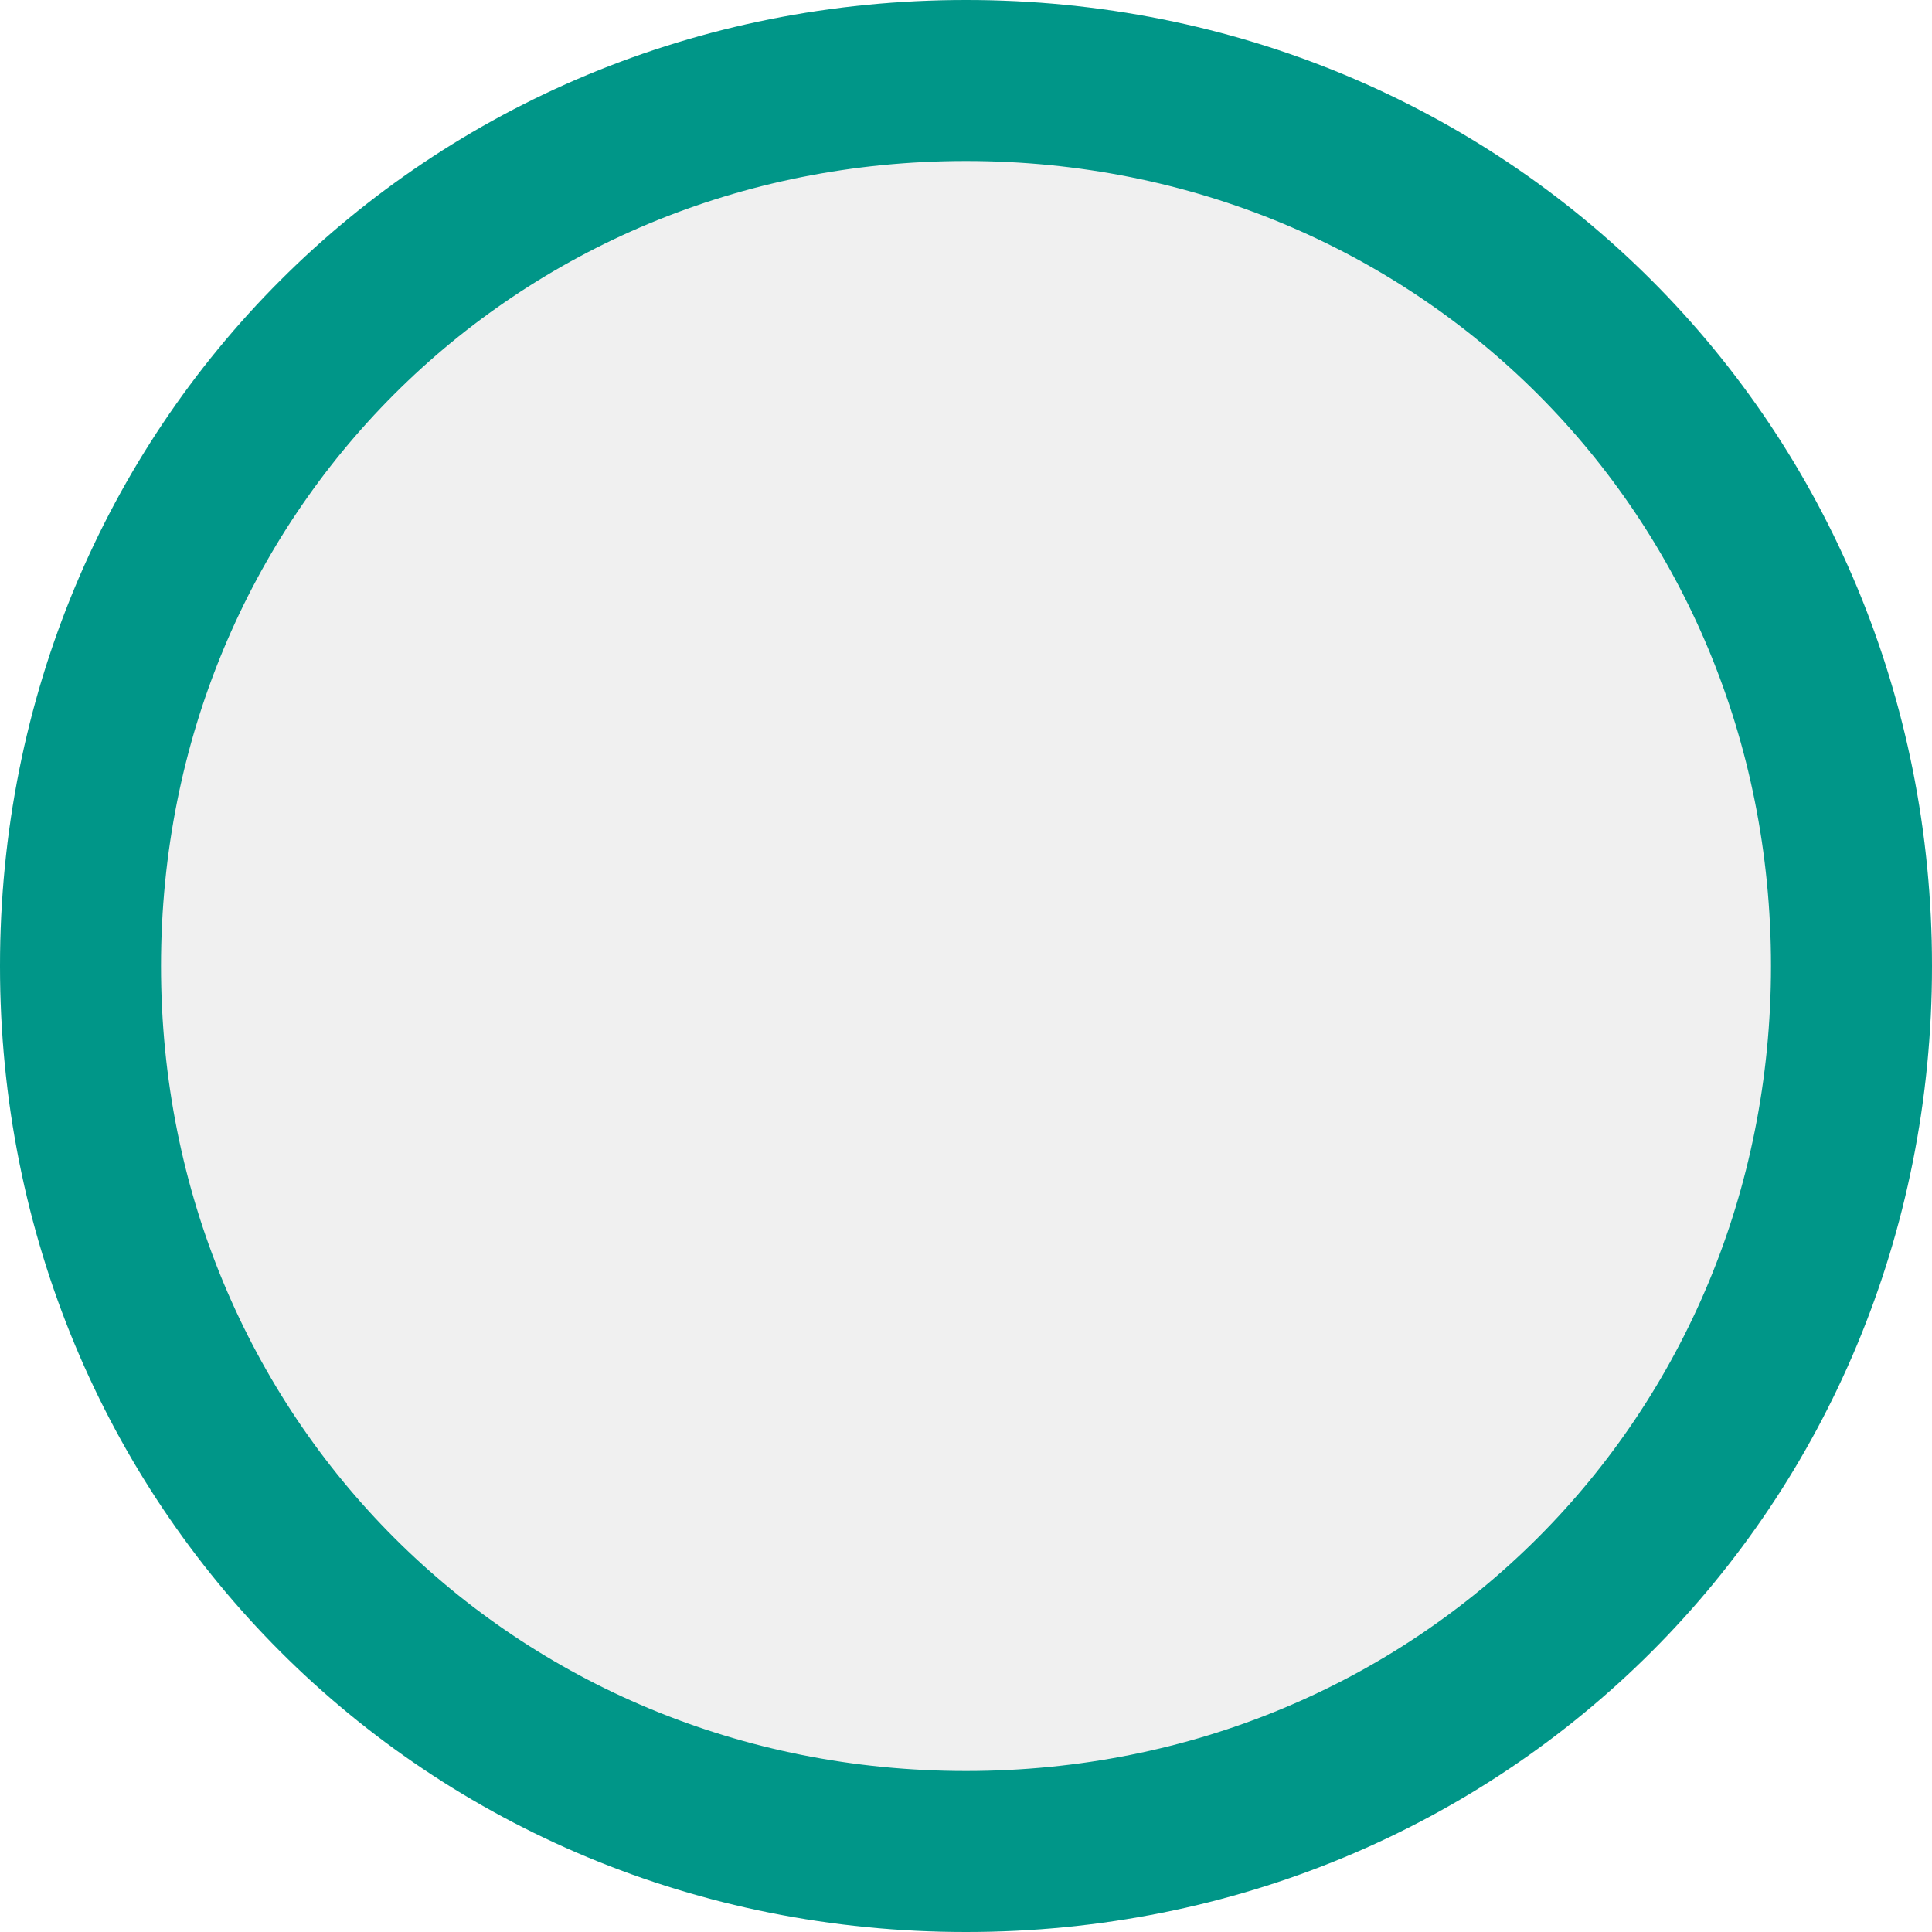
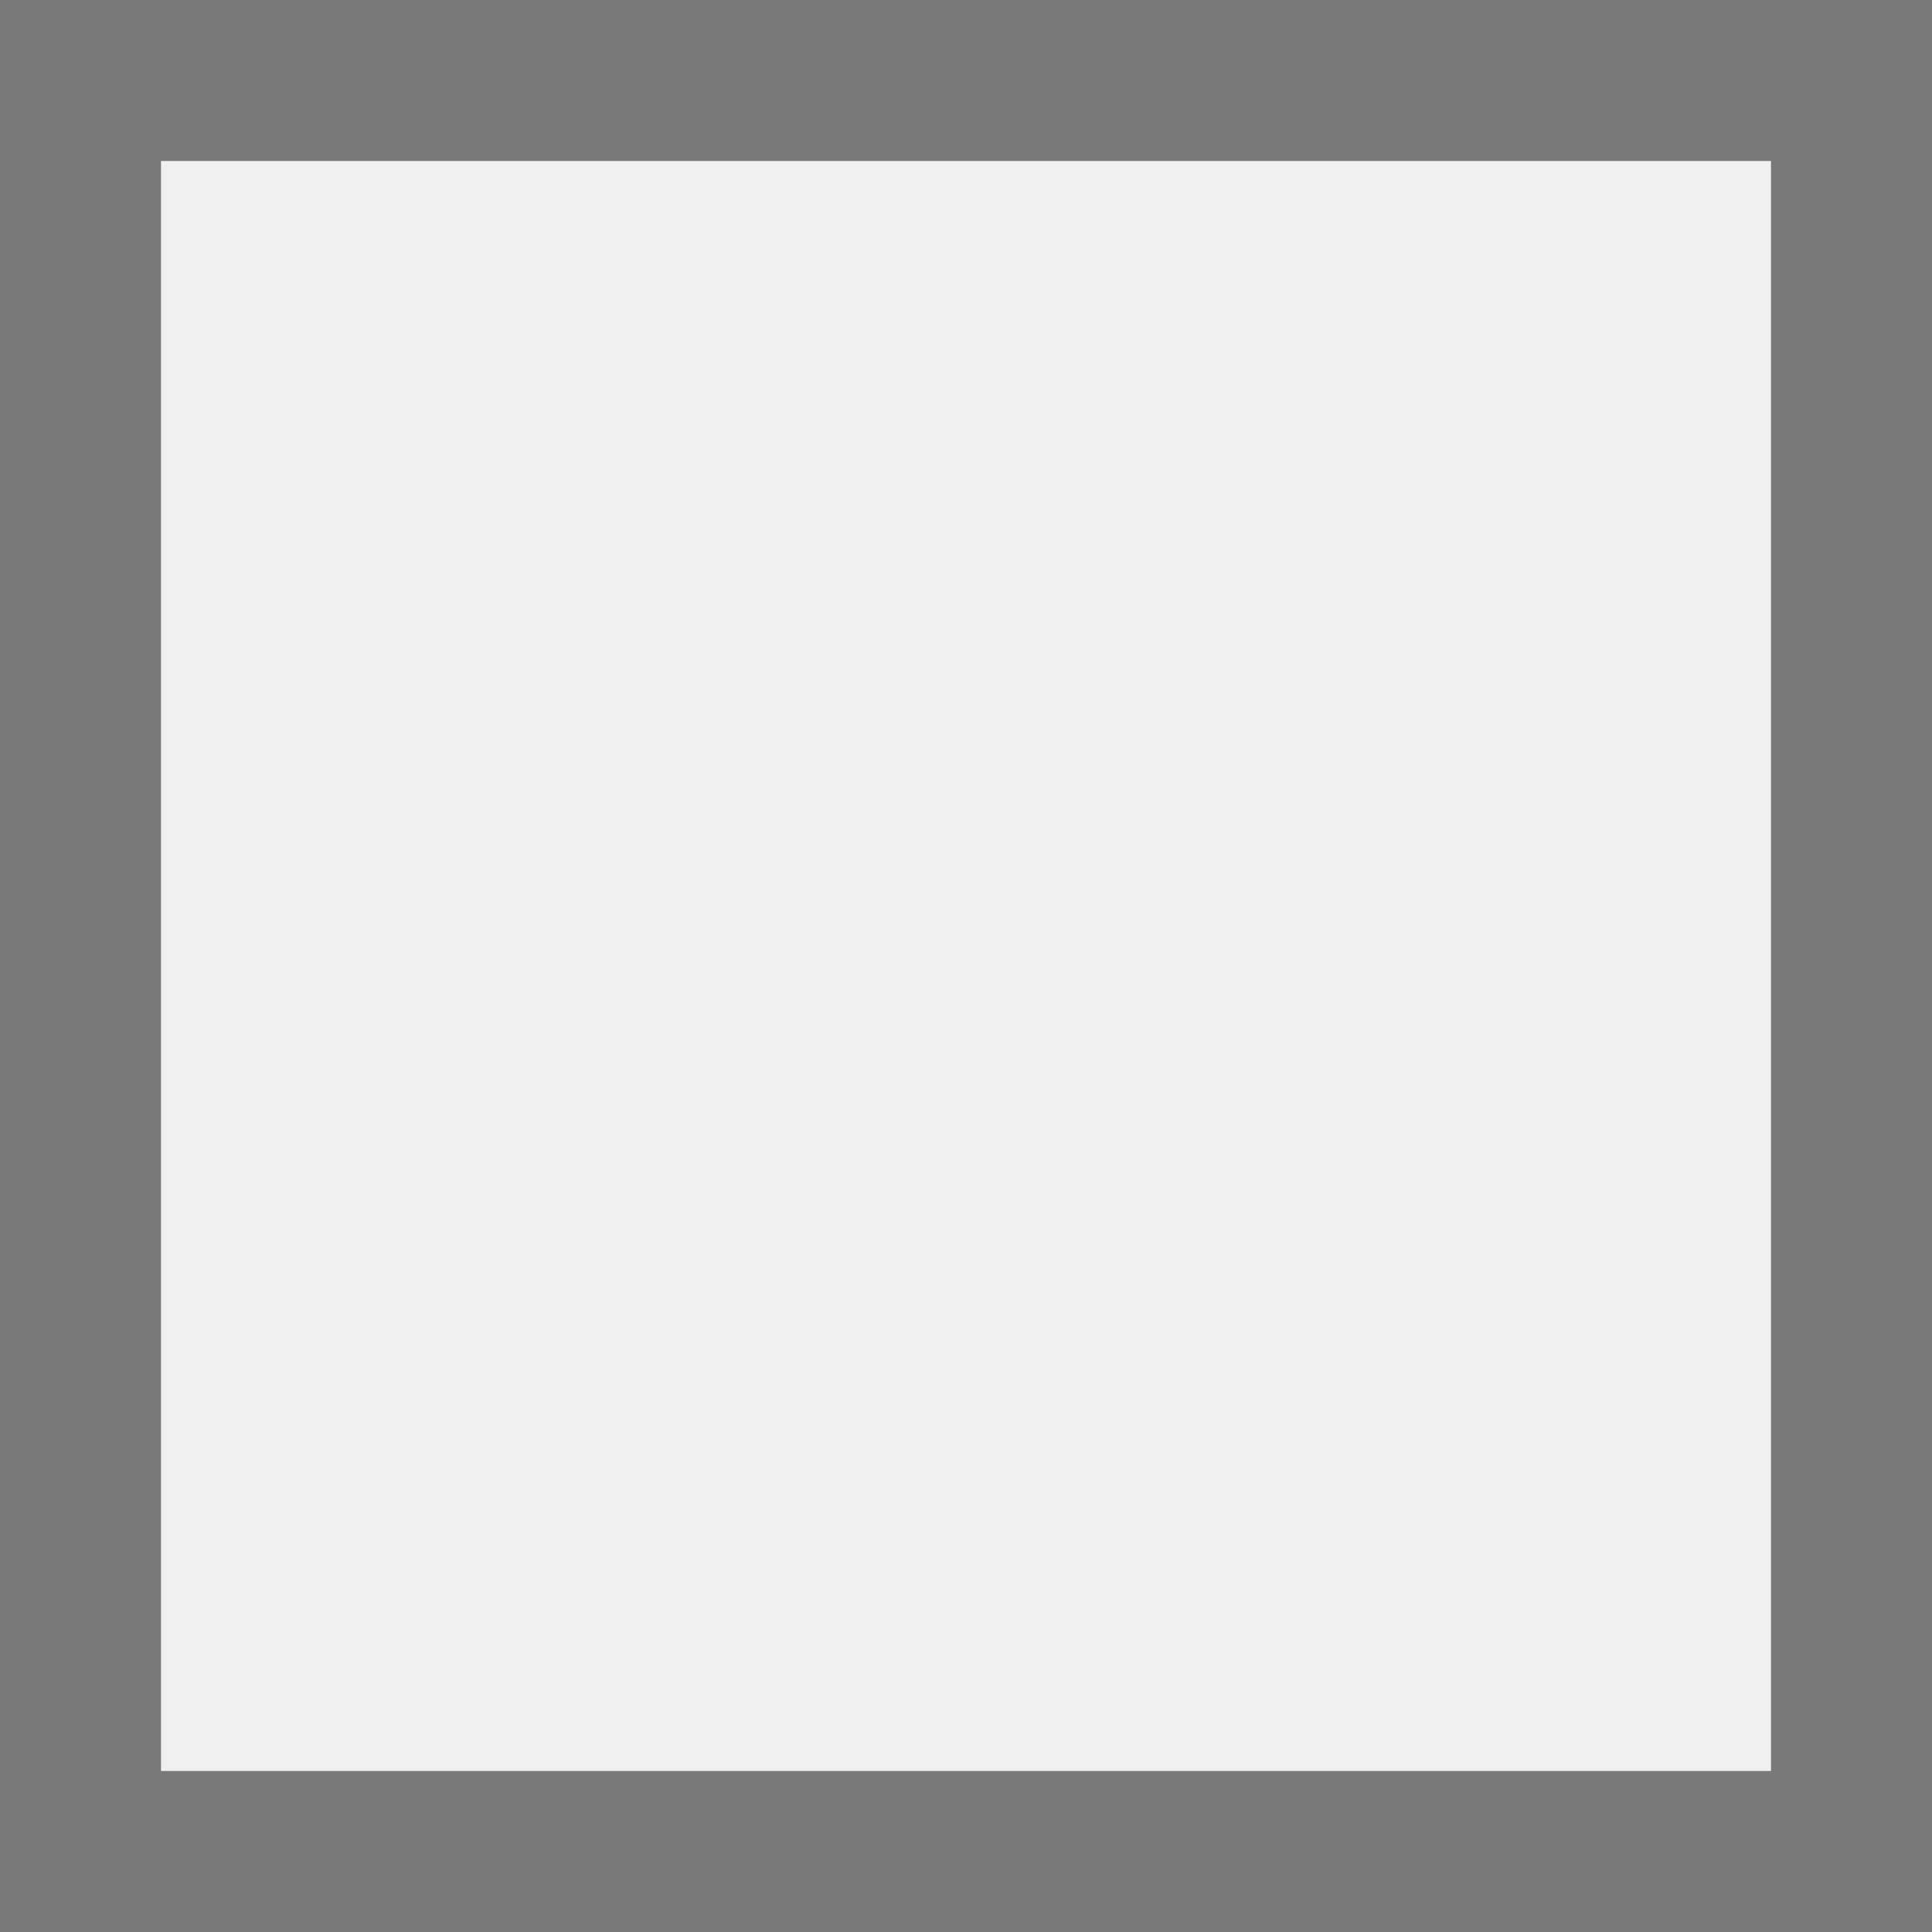
- <svg xmlns="http://www.w3.org/2000/svg" version="1.1" width="12px" height="12px" viewBox="4589 386.5  12 12">
-   <path d="M 4595 386.5  C 4598.36 386.5  4601 389.14  4601 392.5  C 4601 395.86  4598.36 398.5  4595 398.5  C 4591.64 398.5  4589 395.86  4589 392.5  C 4589 389.14  4591.64 386.5  4595 386.5  Z " fill-rule="nonzero" fill="#f0f0f0" stroke="none" />
-   <path d="M 4595 387  C 4598.08 387  4600.5 389.42  4600.5 392.5  C 4600.5 395.58  4598.08 398  4595 398  C 4591.92 398  4589.5 395.58  4589.5 392.5  C 4589.5 389.42  4591.92 387  4595 387  Z " stroke-width="1" stroke="#009688" fill="none" />
+ <svg xmlns="http://www.w3.org/2000/svg" version="1.1" width="12px" height="12px" viewBox="2207 1077.5  12 12">
+   <path d="M 2207.5 1078  L 2218.5 1078  L 2218.5 1089  L 2207.5 1089  L 2207.5 1078  Z " fill-rule="nonzero" fill="#f0f0f0" stroke="none" />
+   <path d="M 2207.5 1078  L 2218.5 1078  L 2218.5 1089  L 2207.5 1089  L 2207.5 1078  Z " stroke-width="1" stroke="#797979" fill="none" />
</svg>
